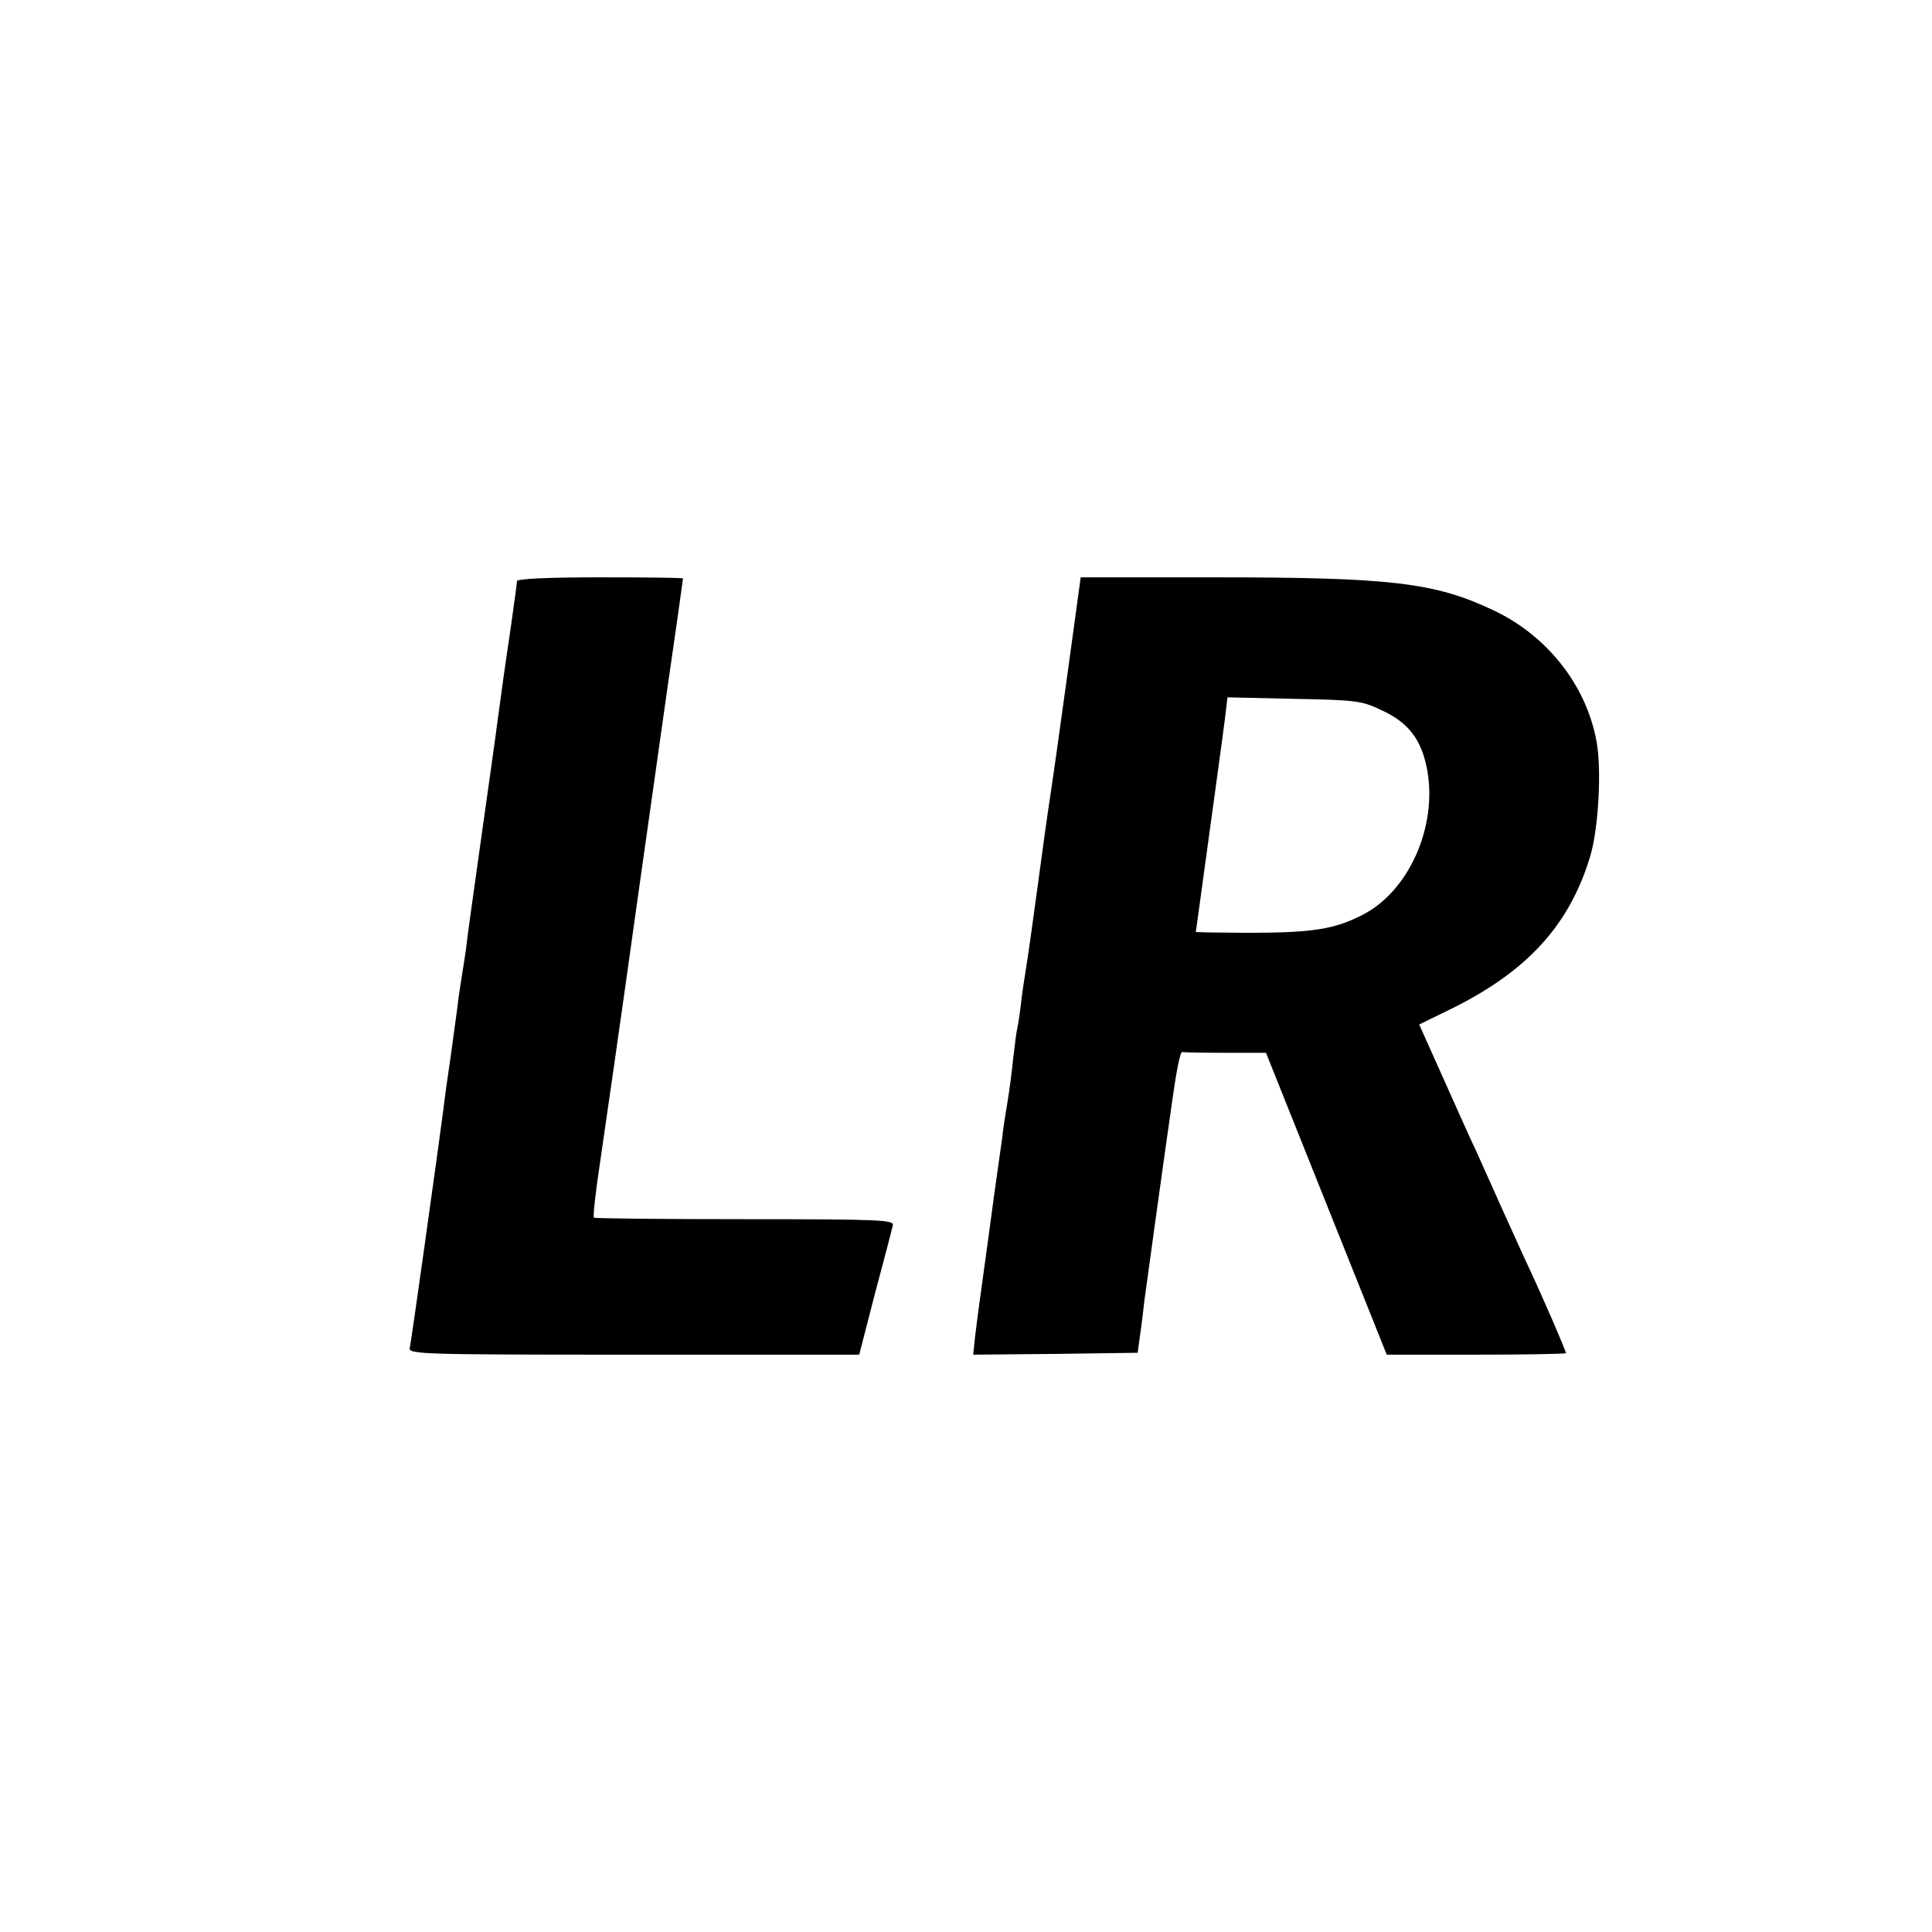
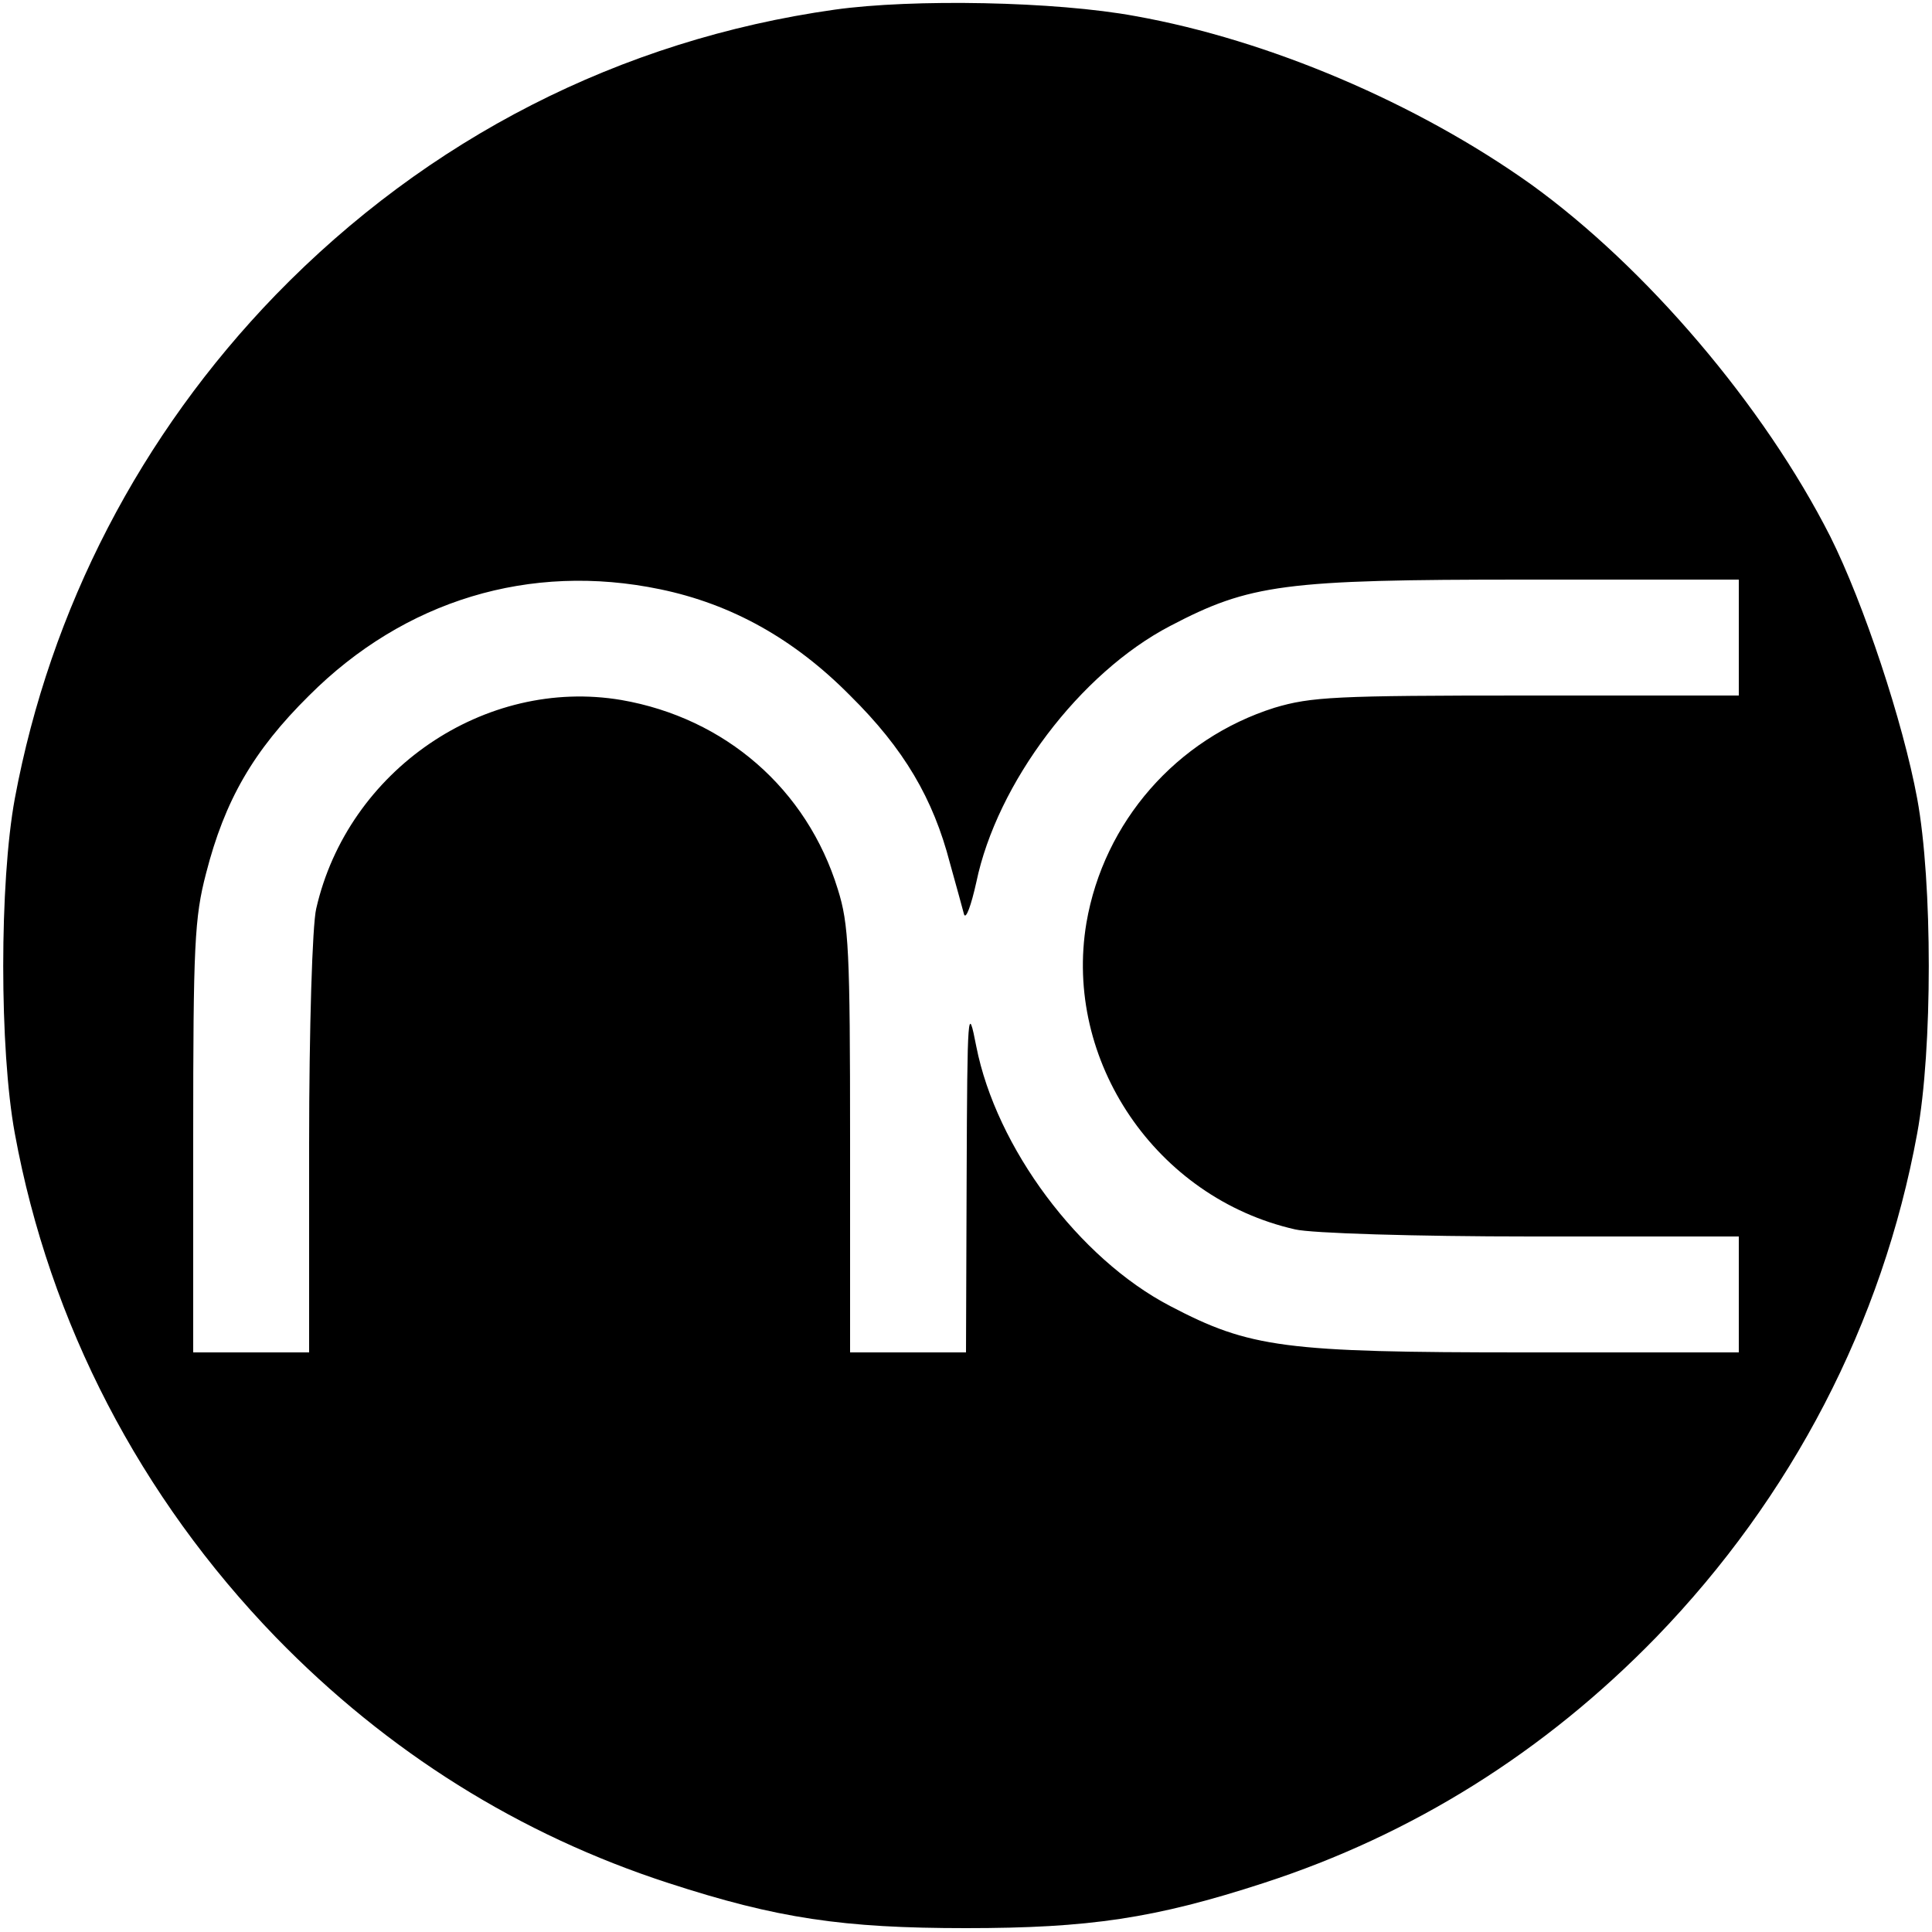
- <svg xmlns="http://www.w3.org/2000/svg" width="682.667" height="682.667" preserveAspectRatio="xMidYMid meet" version="1.0" viewBox="0 0 512 512">
-   <g fill="#000" stroke="none">
-     <path d="M1370 3580 c0 -6 -7 -56 -15 -113 -20 -137 -22 -149 -35 -247 -6 -47 -27 -195 -46 -330 -19 -135 -37 -263 -39 -285 -3 -22 -8 -51 -10 -65 -2 -14 -7 -43 -10 -65 -2 -22 -12 -89 -20 -150 -9 -60 -18 -126 -20 -145 -10 -76 -14 -104 -49 -355 -20 -143 -38 -268 -40 -277 -4 -17 30 -18 593 -18 l598 0 42 163 c24 89 45 170 47 179 5 15 -25 17 -392 17 -218 0 -398 2 -400 4 -3 2 4 65 15 138 11 74 57 393 101 709 92 651 85 601 105 739 8 58 15 106 15 108 0 2 -99 3 -220 3 -141 0 -220 -4 -220 -10z" transform="translate(0,512) scale(0.1,-0.1)" />
-     <path d="M2826 3313 c-21 -153 -40 -287 -42 -298 -11 -72 -17 -117 -35 -250 -11 -82 -24 -175 -29 -205 -5 -30 -12 -77 -15 -105 -3 -27 -8 -57 -10 -65 -2 -8 -6 -42 -10 -75 -3 -33 -10 -85 -15 -115 -5 -30 -12 -73 -14 -95 -3 -22 -20 -139 -36 -260 -17 -121 -33 -241 -36 -268 l-5 -47 218 2 218 3 6 45 c4 25 9 68 12 95 7 52 47 343 76 545 9 63 19 114 24 112 4 -1 55 -2 115 -2 l107 0 160 -400 160 -400 238 0 c130 0 237 2 237 4 0 6 -61 147 -98 226 -17 36 -51 112 -77 169 -25 57 -55 122 -65 145 -11 22 -48 106 -84 186 l-65 145 82 40 c204 100 316 223 371 405 22 72 31 229 17 305 -27 149 -131 281 -274 348 -154 73 -270 87 -737 87 l-356 0 -38 -277z m835 -75 c72 -33 106 -78 121 -157 28 -151 -48 -323 -172 -386 -85 -43 -145 -50 -408 -46 l-33 1 6 43 c46 337 65 472 71 521 l7 58 176 -4 c164 -3 180 -5 232 -30z" transform="translate(0,512) scale(0.1,-0.1)" />
+ <svg xmlns="http://www.w3.org/2000/svg" version="1.0" width="300pt" height="300pt" viewBox="0 0 300 300" preserveAspectRatio="xMidYMid meet">
+   <g transform="translate(0,300) scale(0.1,-0.1)" fill="#000000" stroke="none">
+     <path d="M1296 2985 c-333 -47 -632 -200 -868 -443 -210 -217 -350 -487 -405 -782 -24 -130 -24 -390 0 -520 54 -295 195 -565 405 -782 174 -179 379 -307 610 -382 169 -55 271 -70 462 -70 191 0 293 15 462 70 231 75 436 203 610 382 210 217 351 487 405 782 24 130 24 390 0 520 -22 119 -83 303 -135 407 -103 203 -286 418 -465 547 -177 126 -407 224 -614 261 -124 23 -346 27 -467 10z m-271 -900 c111 -23 208 -77 295 -165 84 -83 129 -160 155 -260 10 -36 20 -72 22 -80 3 -8 11 14 19 50 32 154 161 325 301 398 124 65 177 72 550 72 l333 0 0 -90 0 -90 -329 0 c-298 0 -335 -2 -392 -19 -152 -48 -265 -177 -292 -334 -36 -214 108 -427 324 -476 25 -6 186 -11 367 -11 l322 0 0 -90 0 -90 -333 0 c-373 0 -426 7 -550 72 -142 74 -270 246 -301 403 -13 67 -14 58 -15 -202 l-1 -273 -90 0 -90 0 0 329 c0 295 -2 336 -19 390 -48 156 -175 266 -336 294 -212 36 -425 -109 -474 -324 -6 -25 -11 -186 -11 -366 l0 -323 -90 0 -90 0 0 333 c0 300 2 342 20 411 29 113 73 190 160 276 148 148 343 207 545 165z" />
  </g>
</svg>
